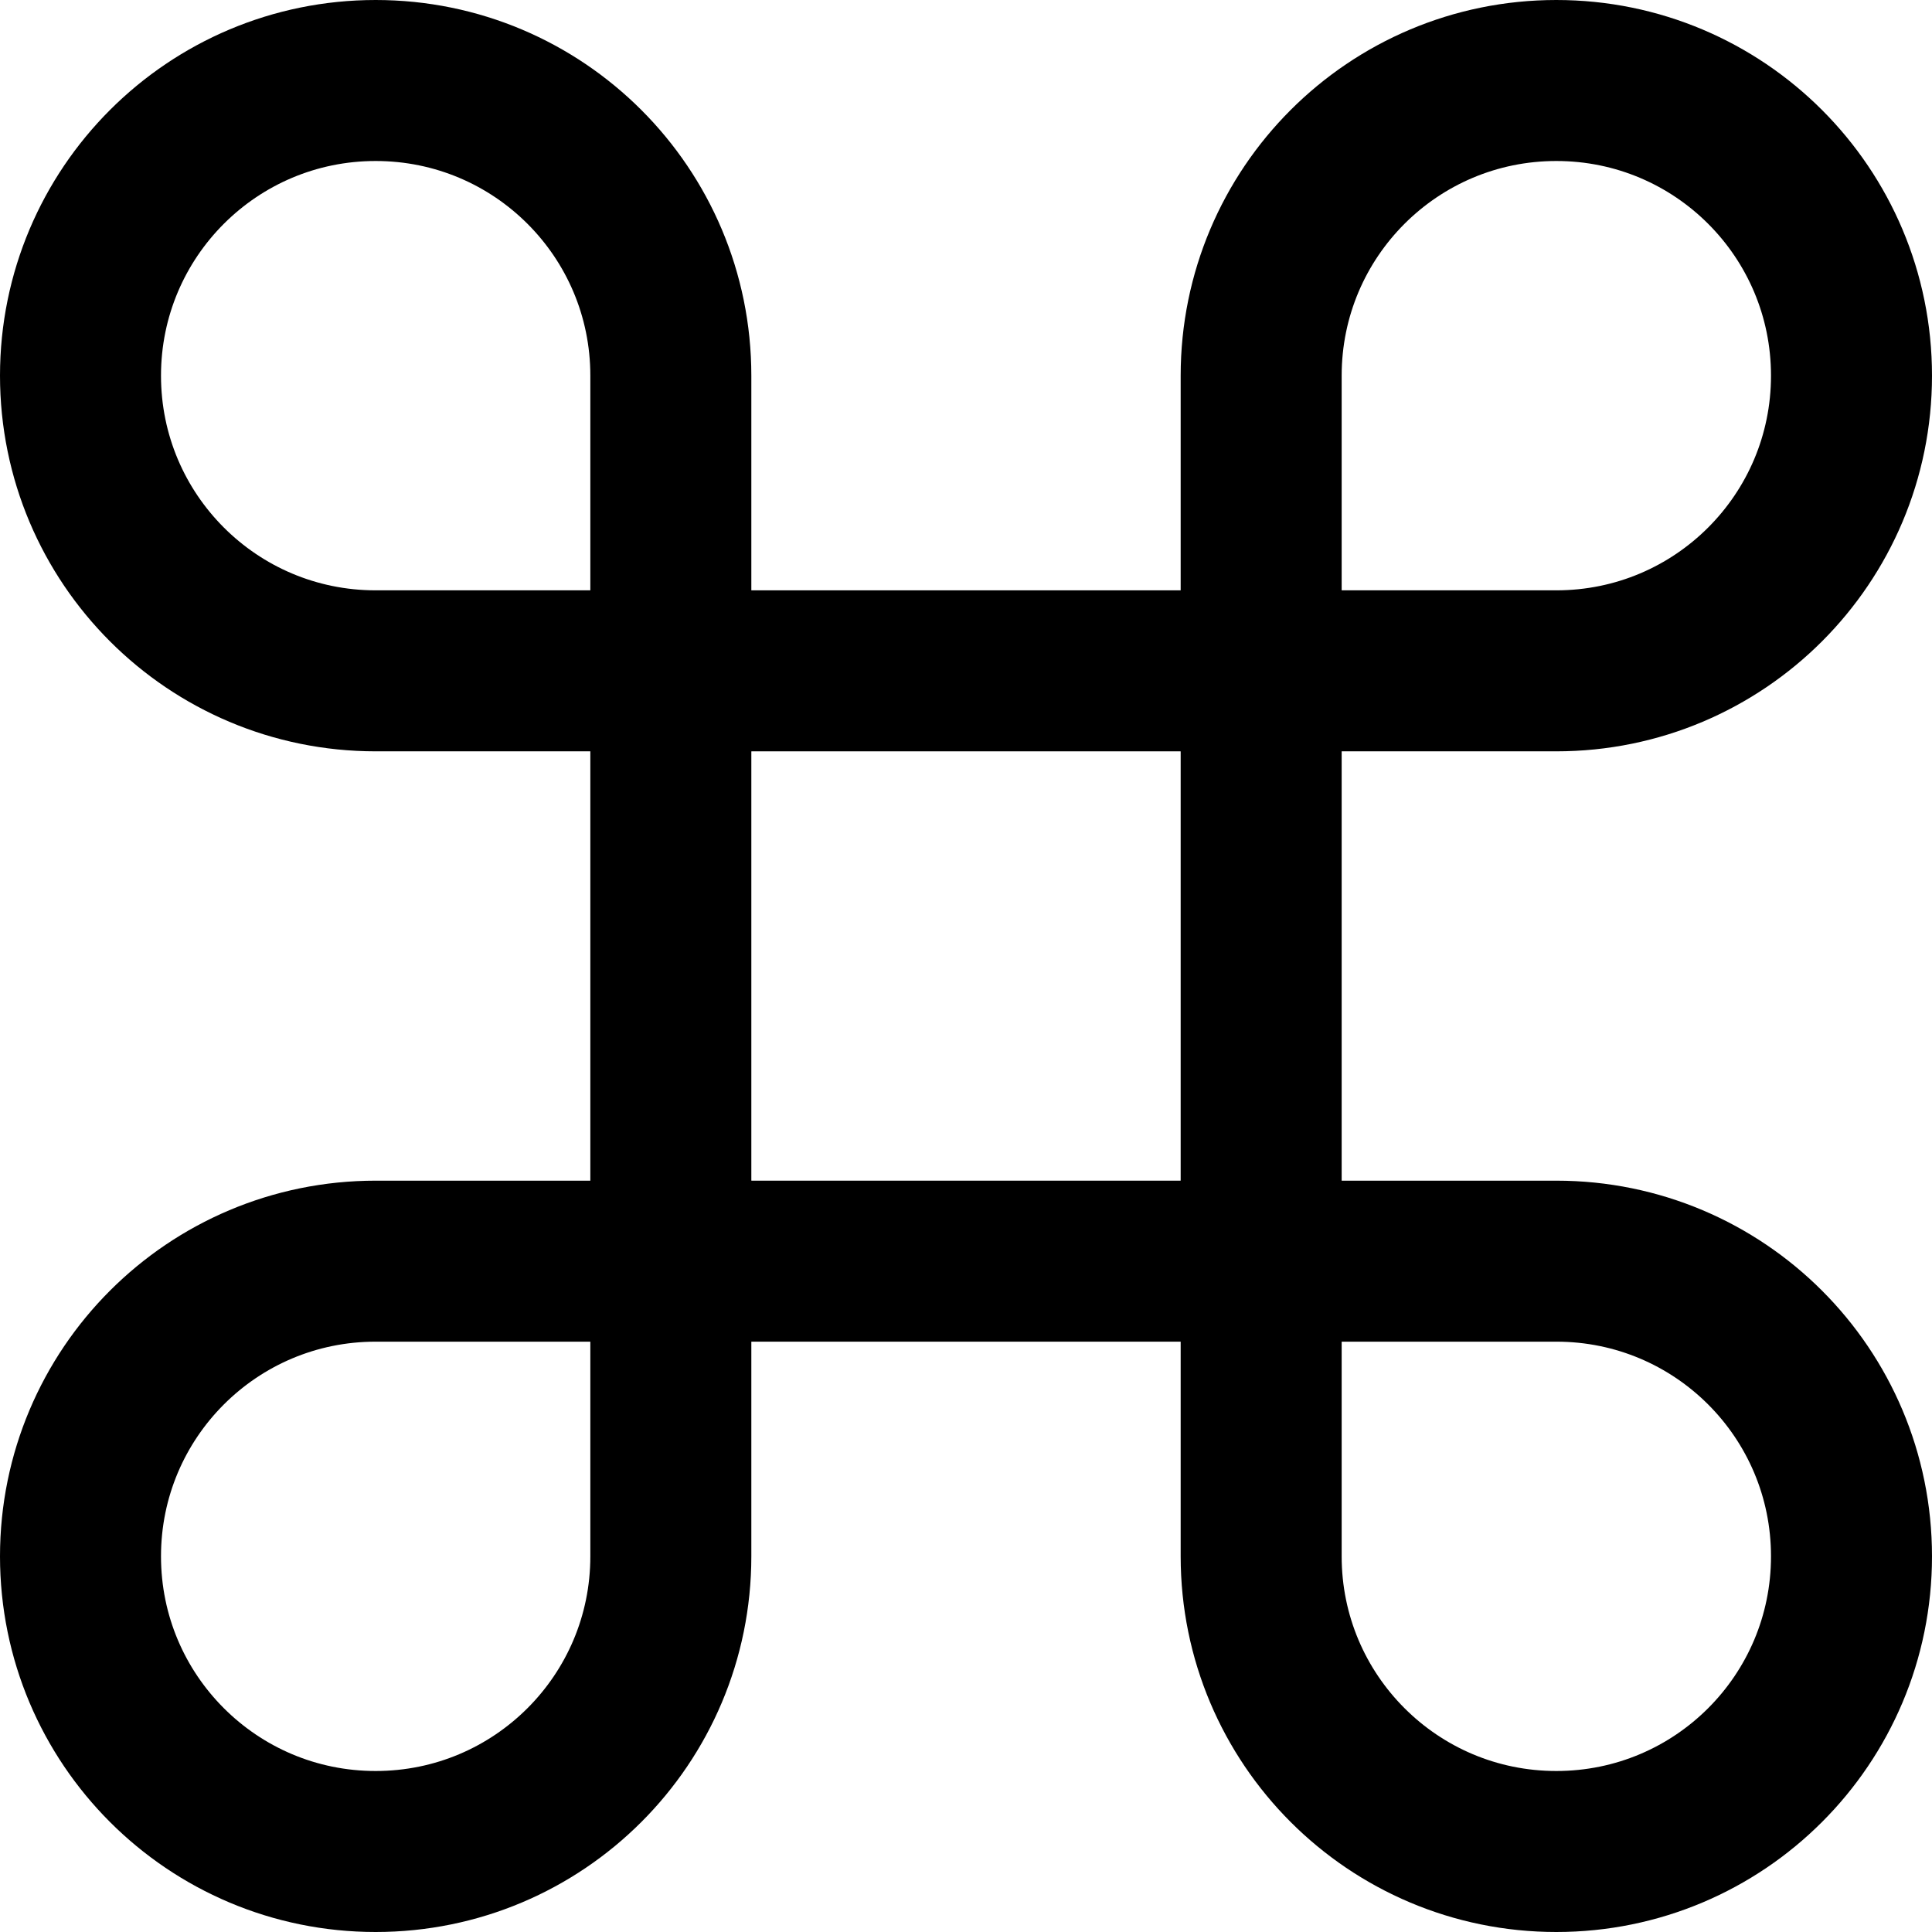
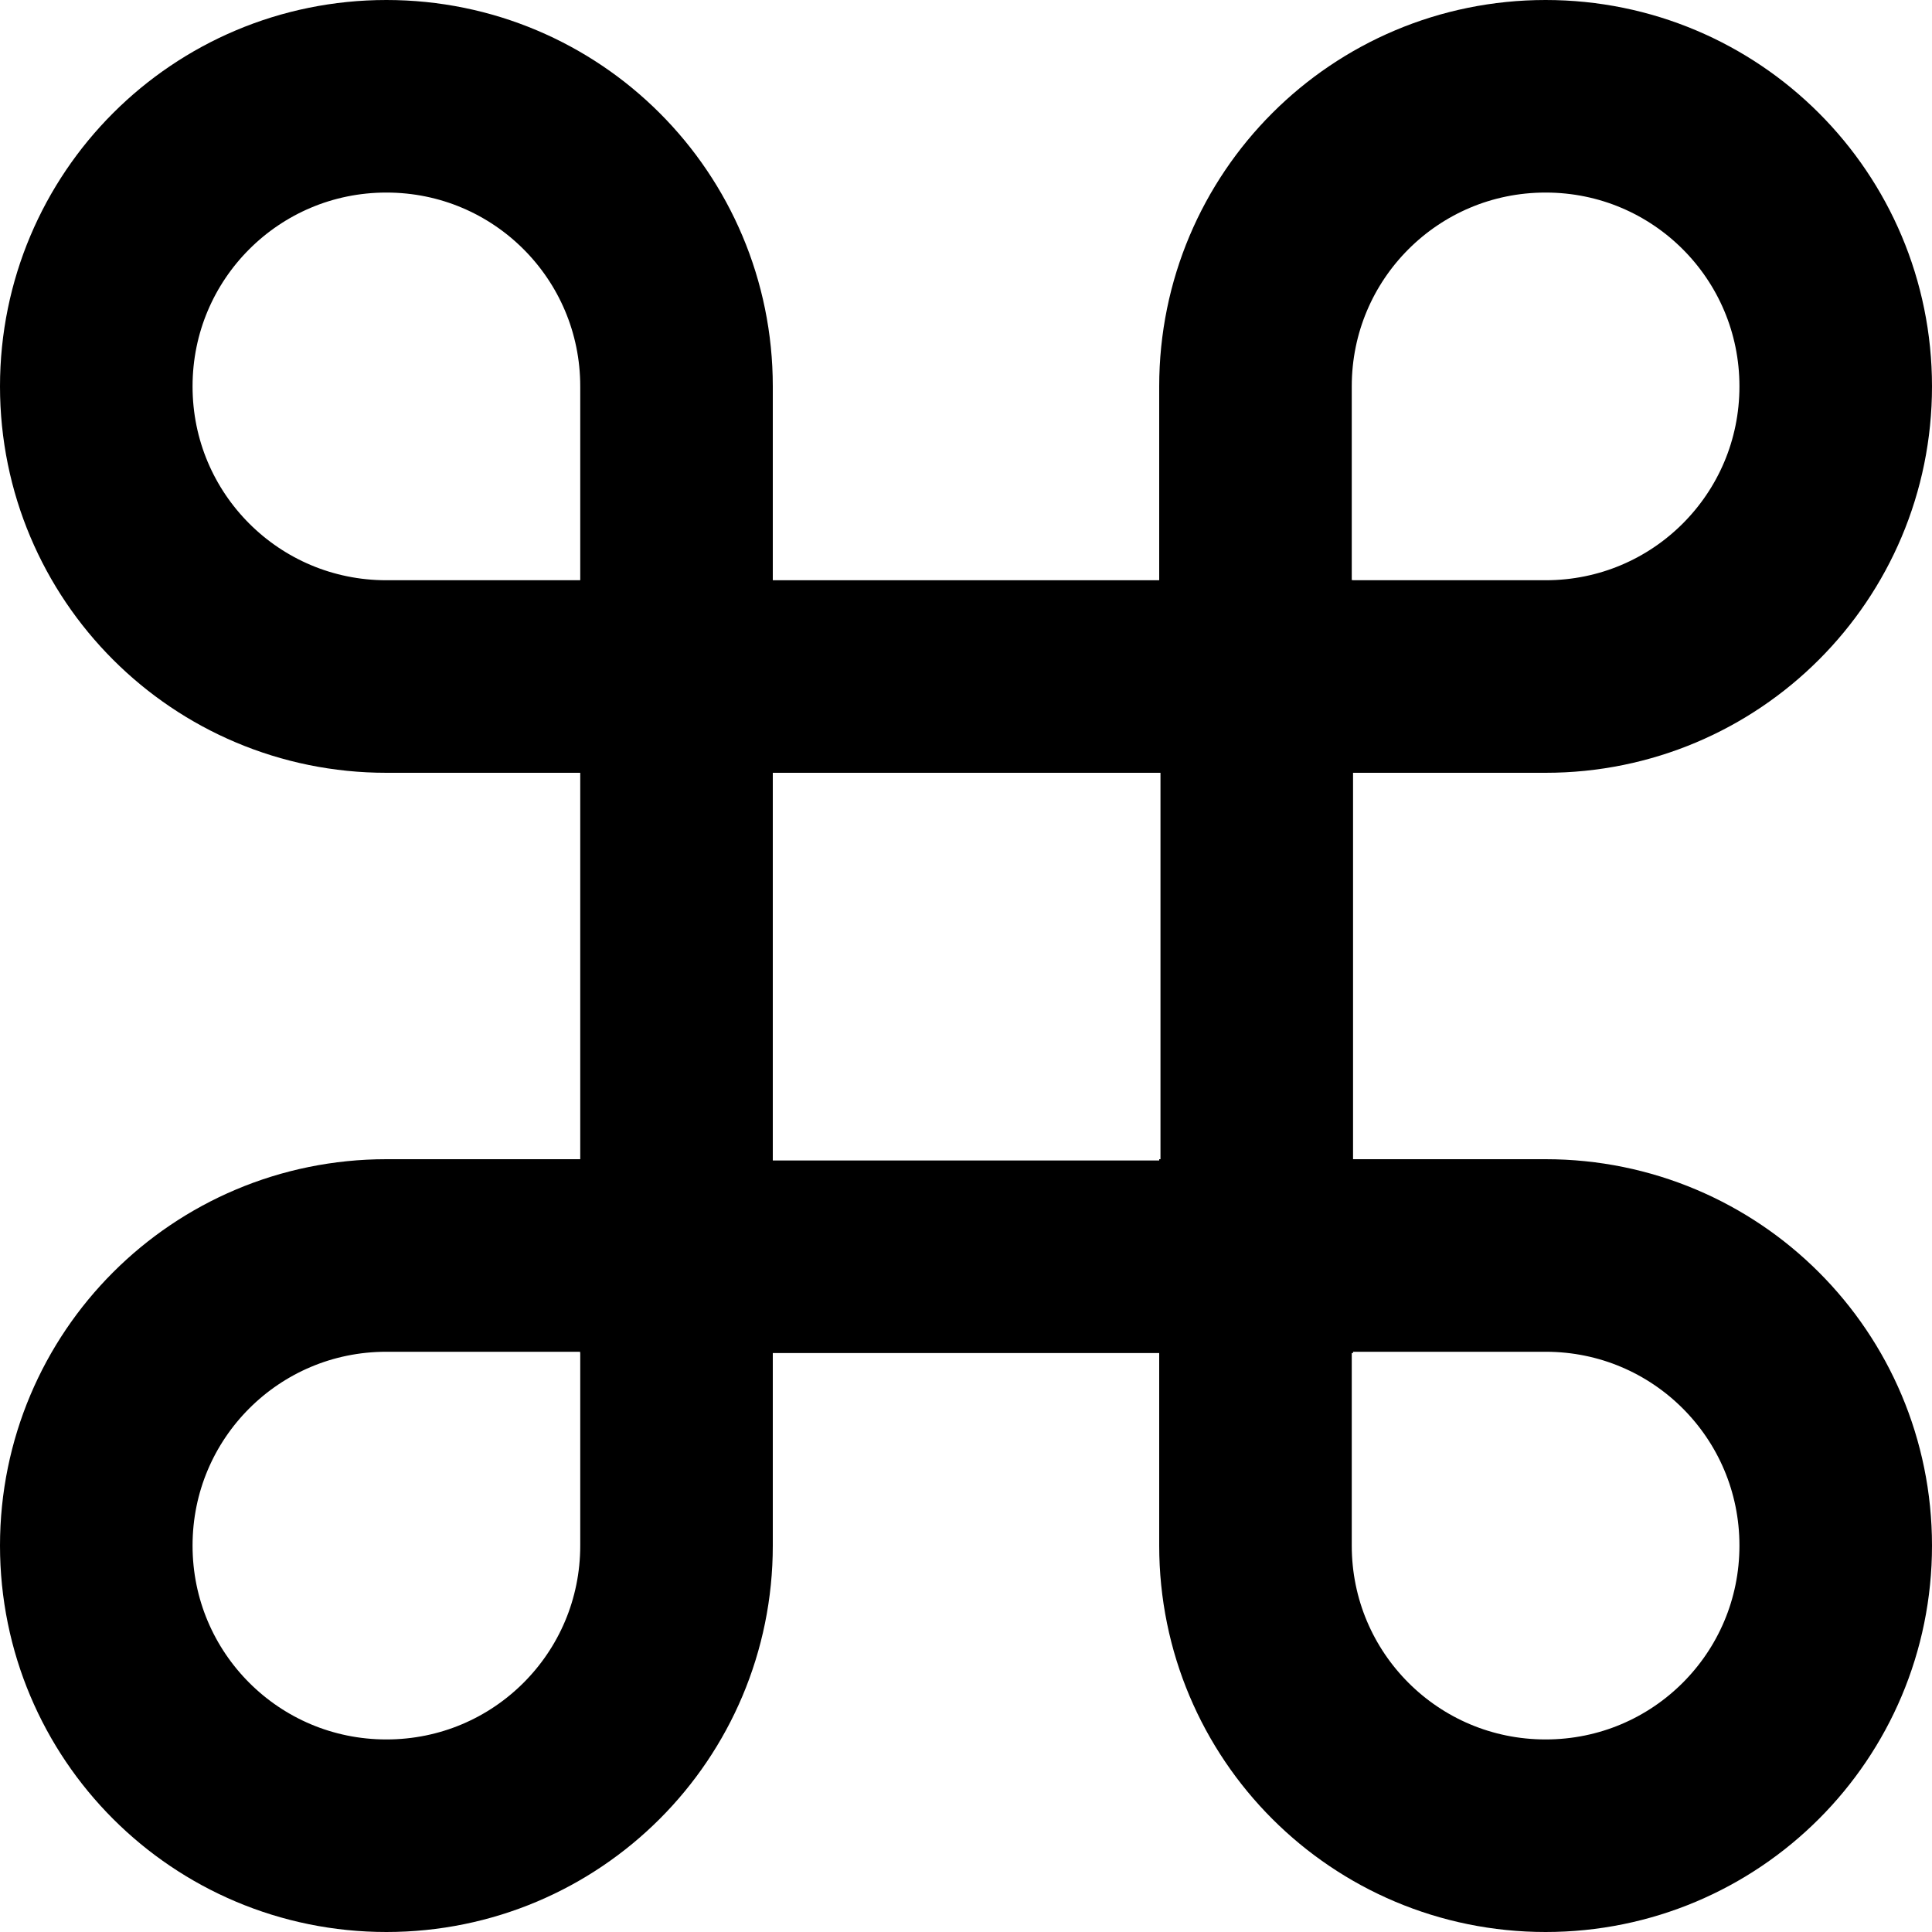
- <svg xmlns="http://www.w3.org/2000/svg" width="100%" height="100%" viewBox="0 0 18 18" fill="none" stroke="currentColor" stroke-width="1.5" stroke-miterlimit="10">
-   <rect x="6.25" y="6.25" width="5.5" height="5.5" />
-   <path d="M3.5.75C1.98.75.75,1.98.75,3.5s1.23,2.75,2.75,2.75h2.75v-2.75c0-1.52-1.23-2.75-2.75-2.75Z" />
-   <path d="M17.25,3.5c0-1.52-1.23-2.75-2.75-2.75s-2.75,1.23-2.75,2.75v2.75h2.75c1.52,0,2.75-1.23,2.75-2.75Z" />
-   <path d="M.75,14.5c0,1.52,1.23,2.75,2.75,2.75s2.75-1.23,2.75-2.75v-2.75h-2.75c-1.52,0-2.75,1.23-2.75,2.75Z" />
-   <path d="M14.5,11.75h-2.75v2.75c0,1.52,1.23,2.75,2.75,2.75s2.75-1.23,2.75-2.75-1.23-2.75-2.75-2.75Z" />
+ <svg xmlns="http://www.w3.org/2000/svg" width="100%" height="100%" viewBox="0 0 15.05 15.05" fill="none" stroke="currentColor" stroke-width="1.5" stroke-miterlimit="10">
+   <rect x="5.27" y="5.27" width="4.52" height="4.52" />
+   <path d="M3.01.75C1.76.75.75,1.76.75,3.01s1.01,2.26,2.26,2.26h2.26v-2.26c0-1.25-1.01-2.26-2.26-2.26Z" />
+   <path d="M14.3,3.01c0-1.25-1.01-2.26-2.26-2.26s-2.26,1.01-2.26,2.26v2.26h2.26c1.25,0,2.26-1.01,2.26-2.26Z" />
+   <path d="M.75,12.04c0,1.25,1.01,2.26,2.26,2.26s2.26-1.01,2.26-2.26v-2.26h-2.26c-1.25,0-2.26,1.01-2.26,2.26Z" />
+   <path d="M12.04,9.78h-2.26v2.26c0,1.25,1.01,2.26,2.26,2.26s2.26-1.01,2.26-2.26-1.01-2.26-2.26-2.26Z" />
</svg>
